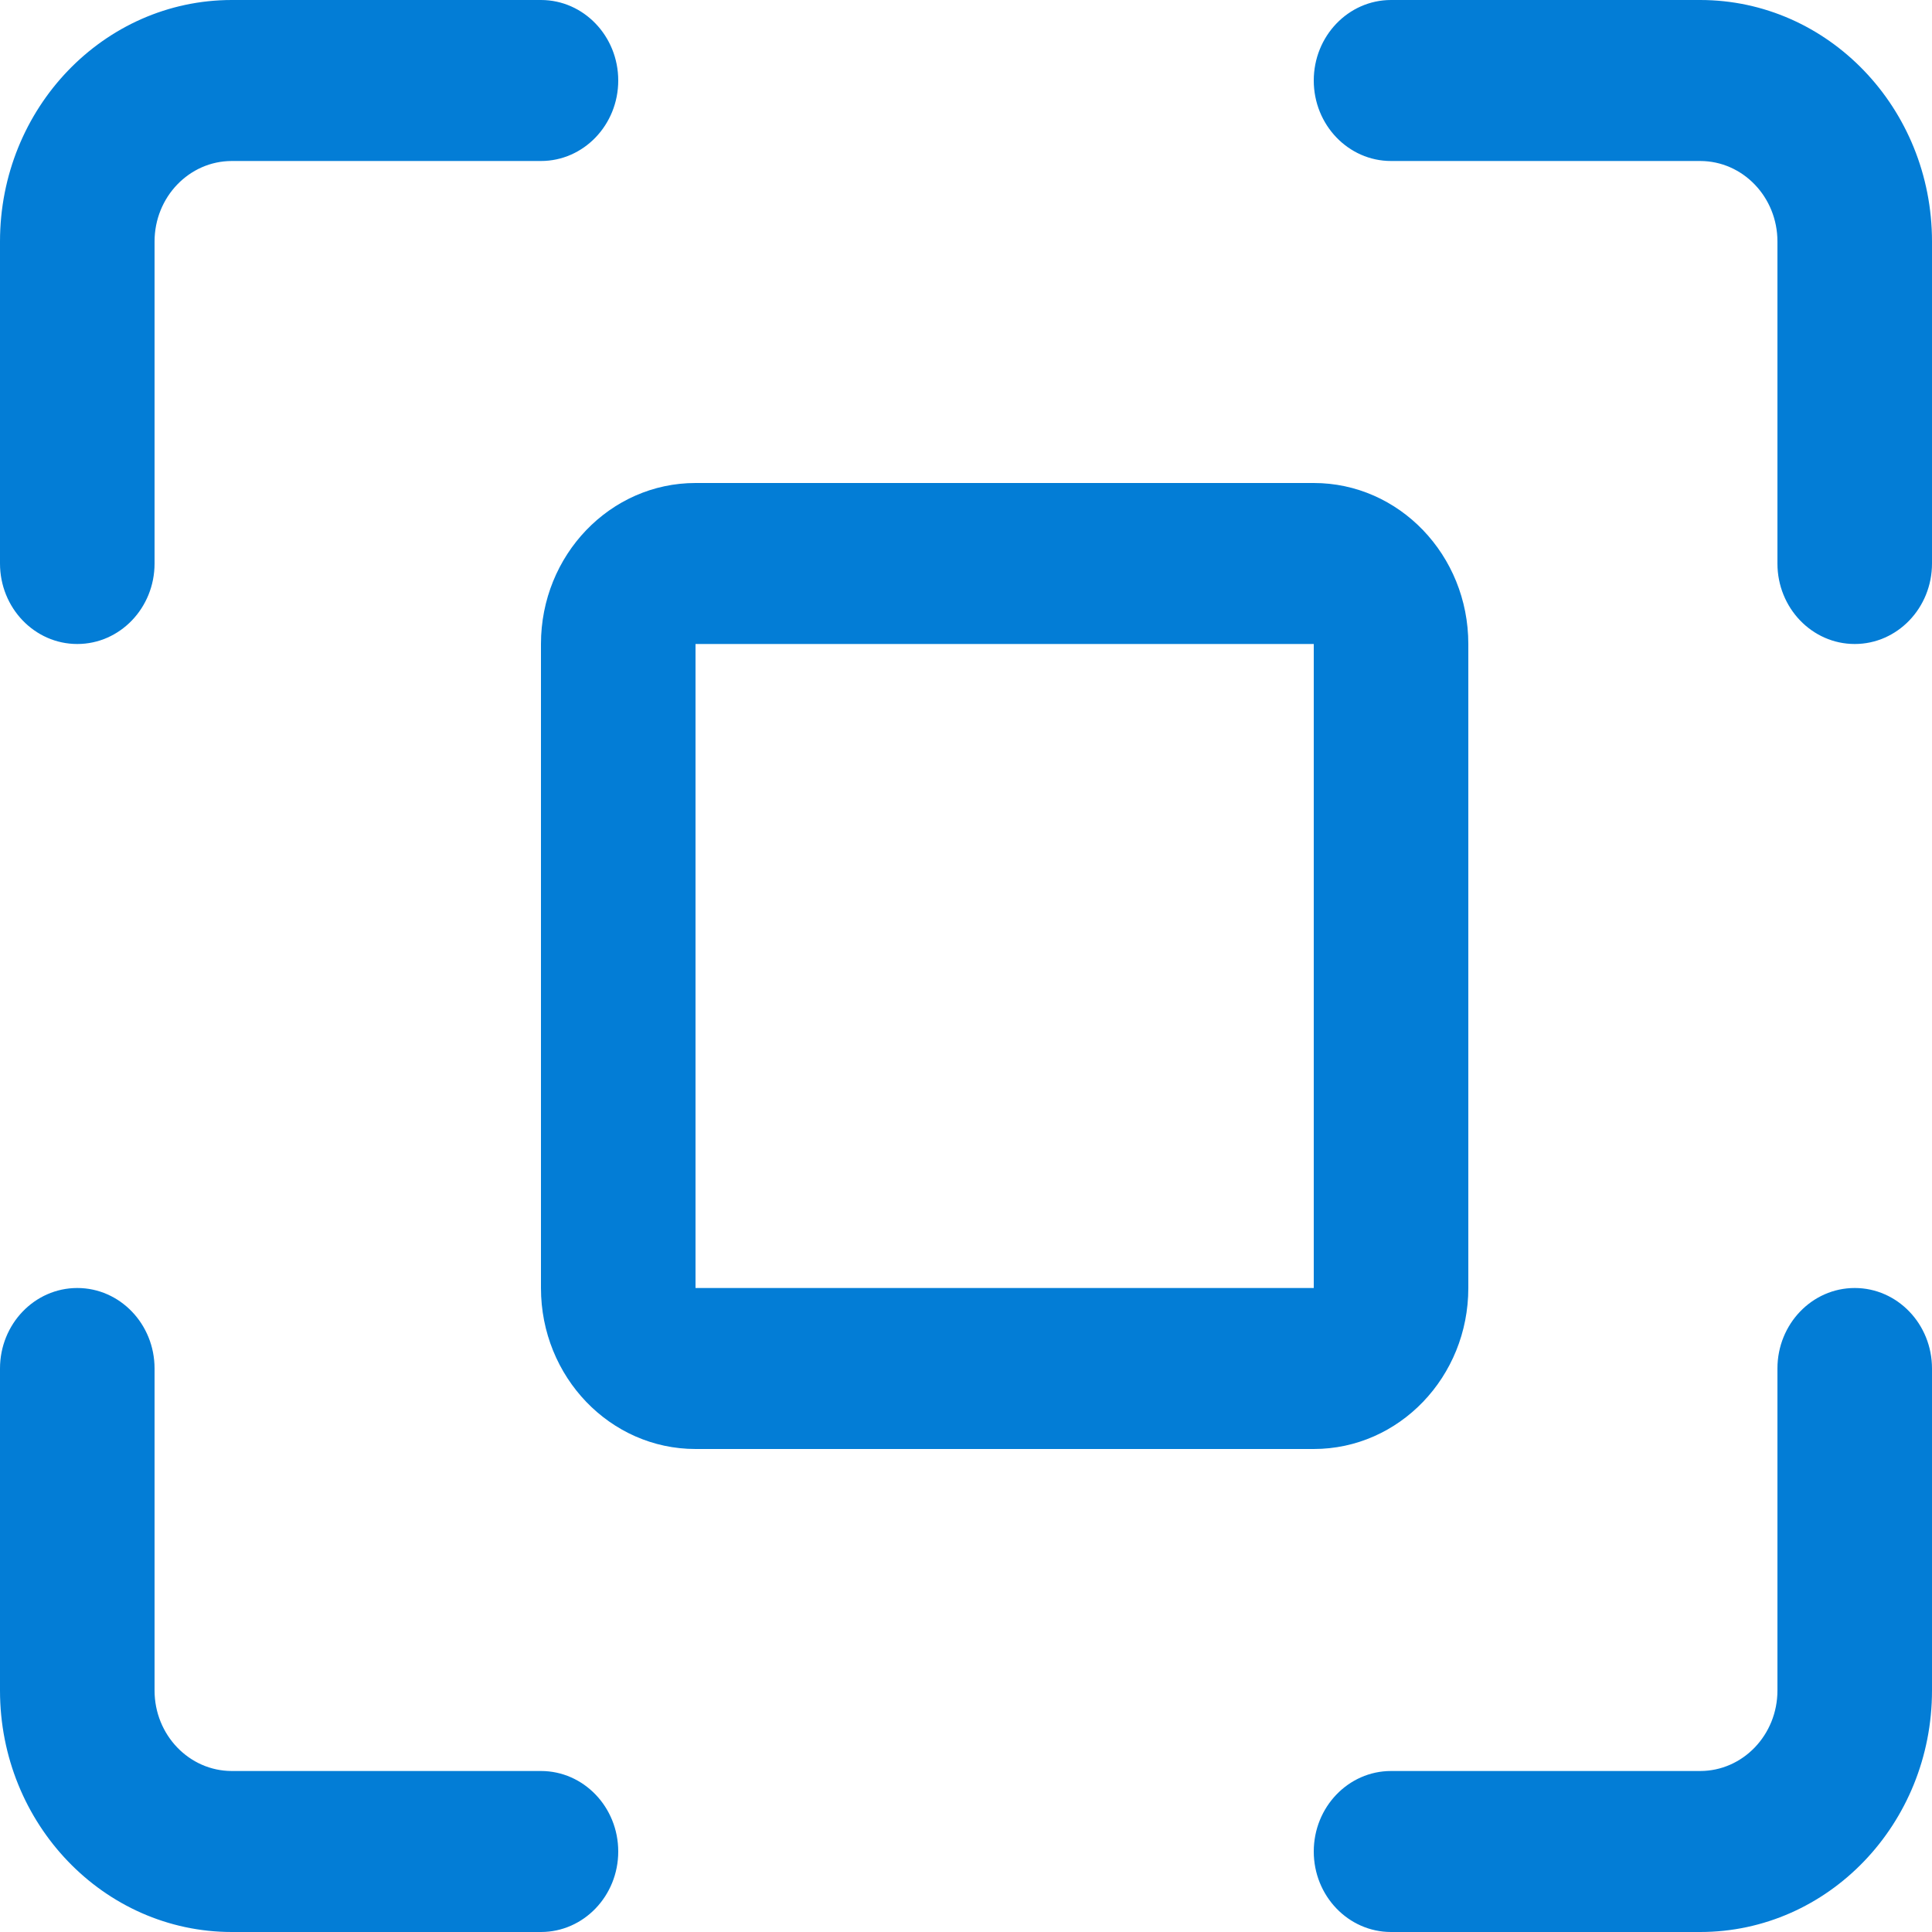
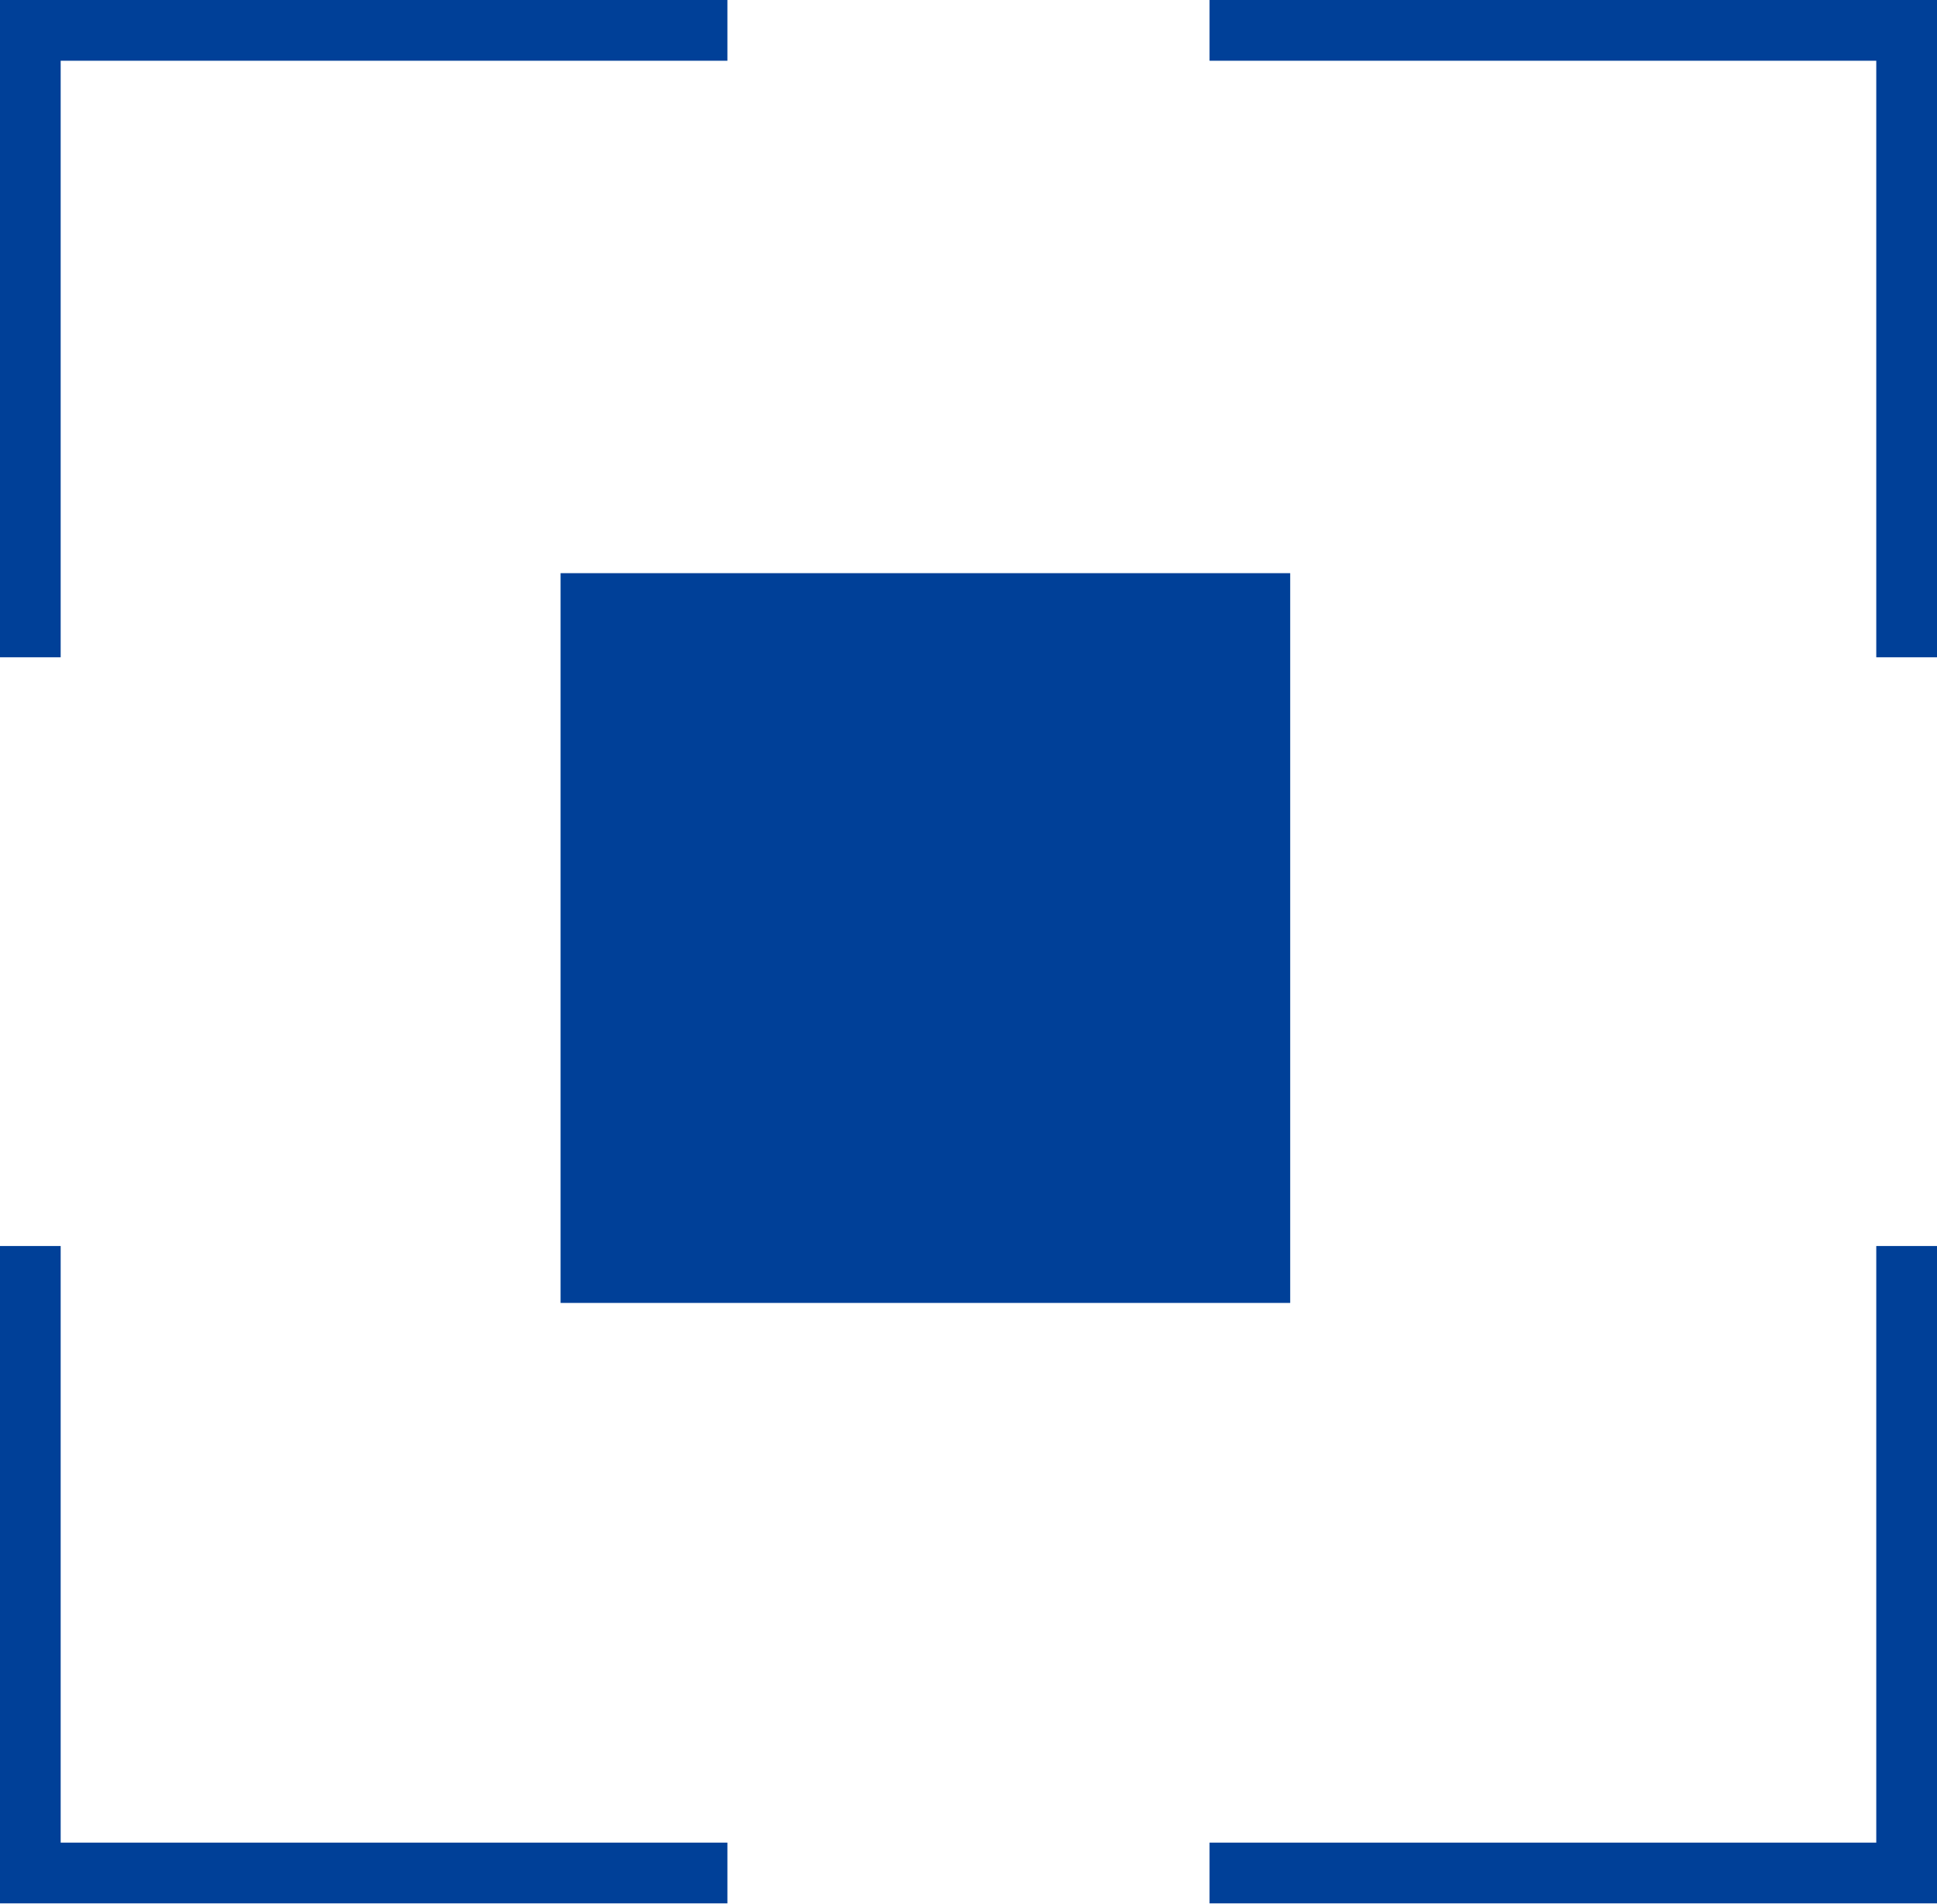
- <svg xmlns="http://www.w3.org/2000/svg" fill="none" height="24" width="24">
-   <g clip-rule="evenodd" fill="#037dd6" fill-rule="evenodd">
-     <path d="M16.32 8H8.64v8h7.68zM8.64 6c-1.06 0-1.92.895-1.92 2v8c0 1.105.86 2 1.92 2h7.68c1.06 0 1.92-.895 1.92-2V8c0-1.105-.86-2-1.92-2zM16.32 1c0-.552.43-1 .96-1h3.84C22.71 0 24 1.343 24 3v4c0 .552-.43 1-.96 1s-.96-.448-.96-1V3c0-.552-.43-1-.96-1h-3.84c-.53 0-.96-.448-.96-1zM23.04 16c.53 0 .96.448.96 1v4c0 1.657-1.29 3-2.88 3h-3.84c-.53 0-.96-.448-.96-1s.43-1 .96-1h3.84c.53 0 .96-.448.96-1v-4c0-.552.43-1 .96-1zM7.68 23c0 .552-.43 1-.96 1H2.88C1.29 24 0 22.657 0 21v-4c0-.552.43-1 .96-1s.96.448.96 1v4c0 .552.43 1 .96 1h3.84c.53 0 .96.448.96 1zM.96 8C.43 8 0 7.552 0 7V3c0-1.657 1.29-3 2.88-3h3.84c.53 0 .96.448.96 1s-.43 1-.96 1H2.88c-.53 0-.96.448-.96 1v4c0 .552-.43 1-.96 1z" />
+ <svg xmlns="http://www.w3.org/2000/svg" width="31.894" height="31.335" viewBox="0 0 31.894 31.335">
+   <defs>
+     <style>.a{fill:none;stroke:#004098;stroke-miterlimit:10;}.b{fill:#004098;}</style>
+   </defs>
+   <g transform="translate(-421.094 -842.025)">
+     <path class="a" d="M433.071,859.51H421.593V849.188" transform="translate(0 13.35)" />
+     <path class="a" d="M428.058,842.525h11.478v10.321" transform="translate(12.952)" />
+     <path class="a" d="M433.071,842.525H421.593v10.321" transform="translate(0)" />
+     <path class="a" d="M428.058,859.51h11.478V849.188" transform="translate(12.952 13.35)" />
+     <rect class="b" width="12.014" height="12.014" transform="translate(430.324 851.461)" />
  </g>
</svg>
